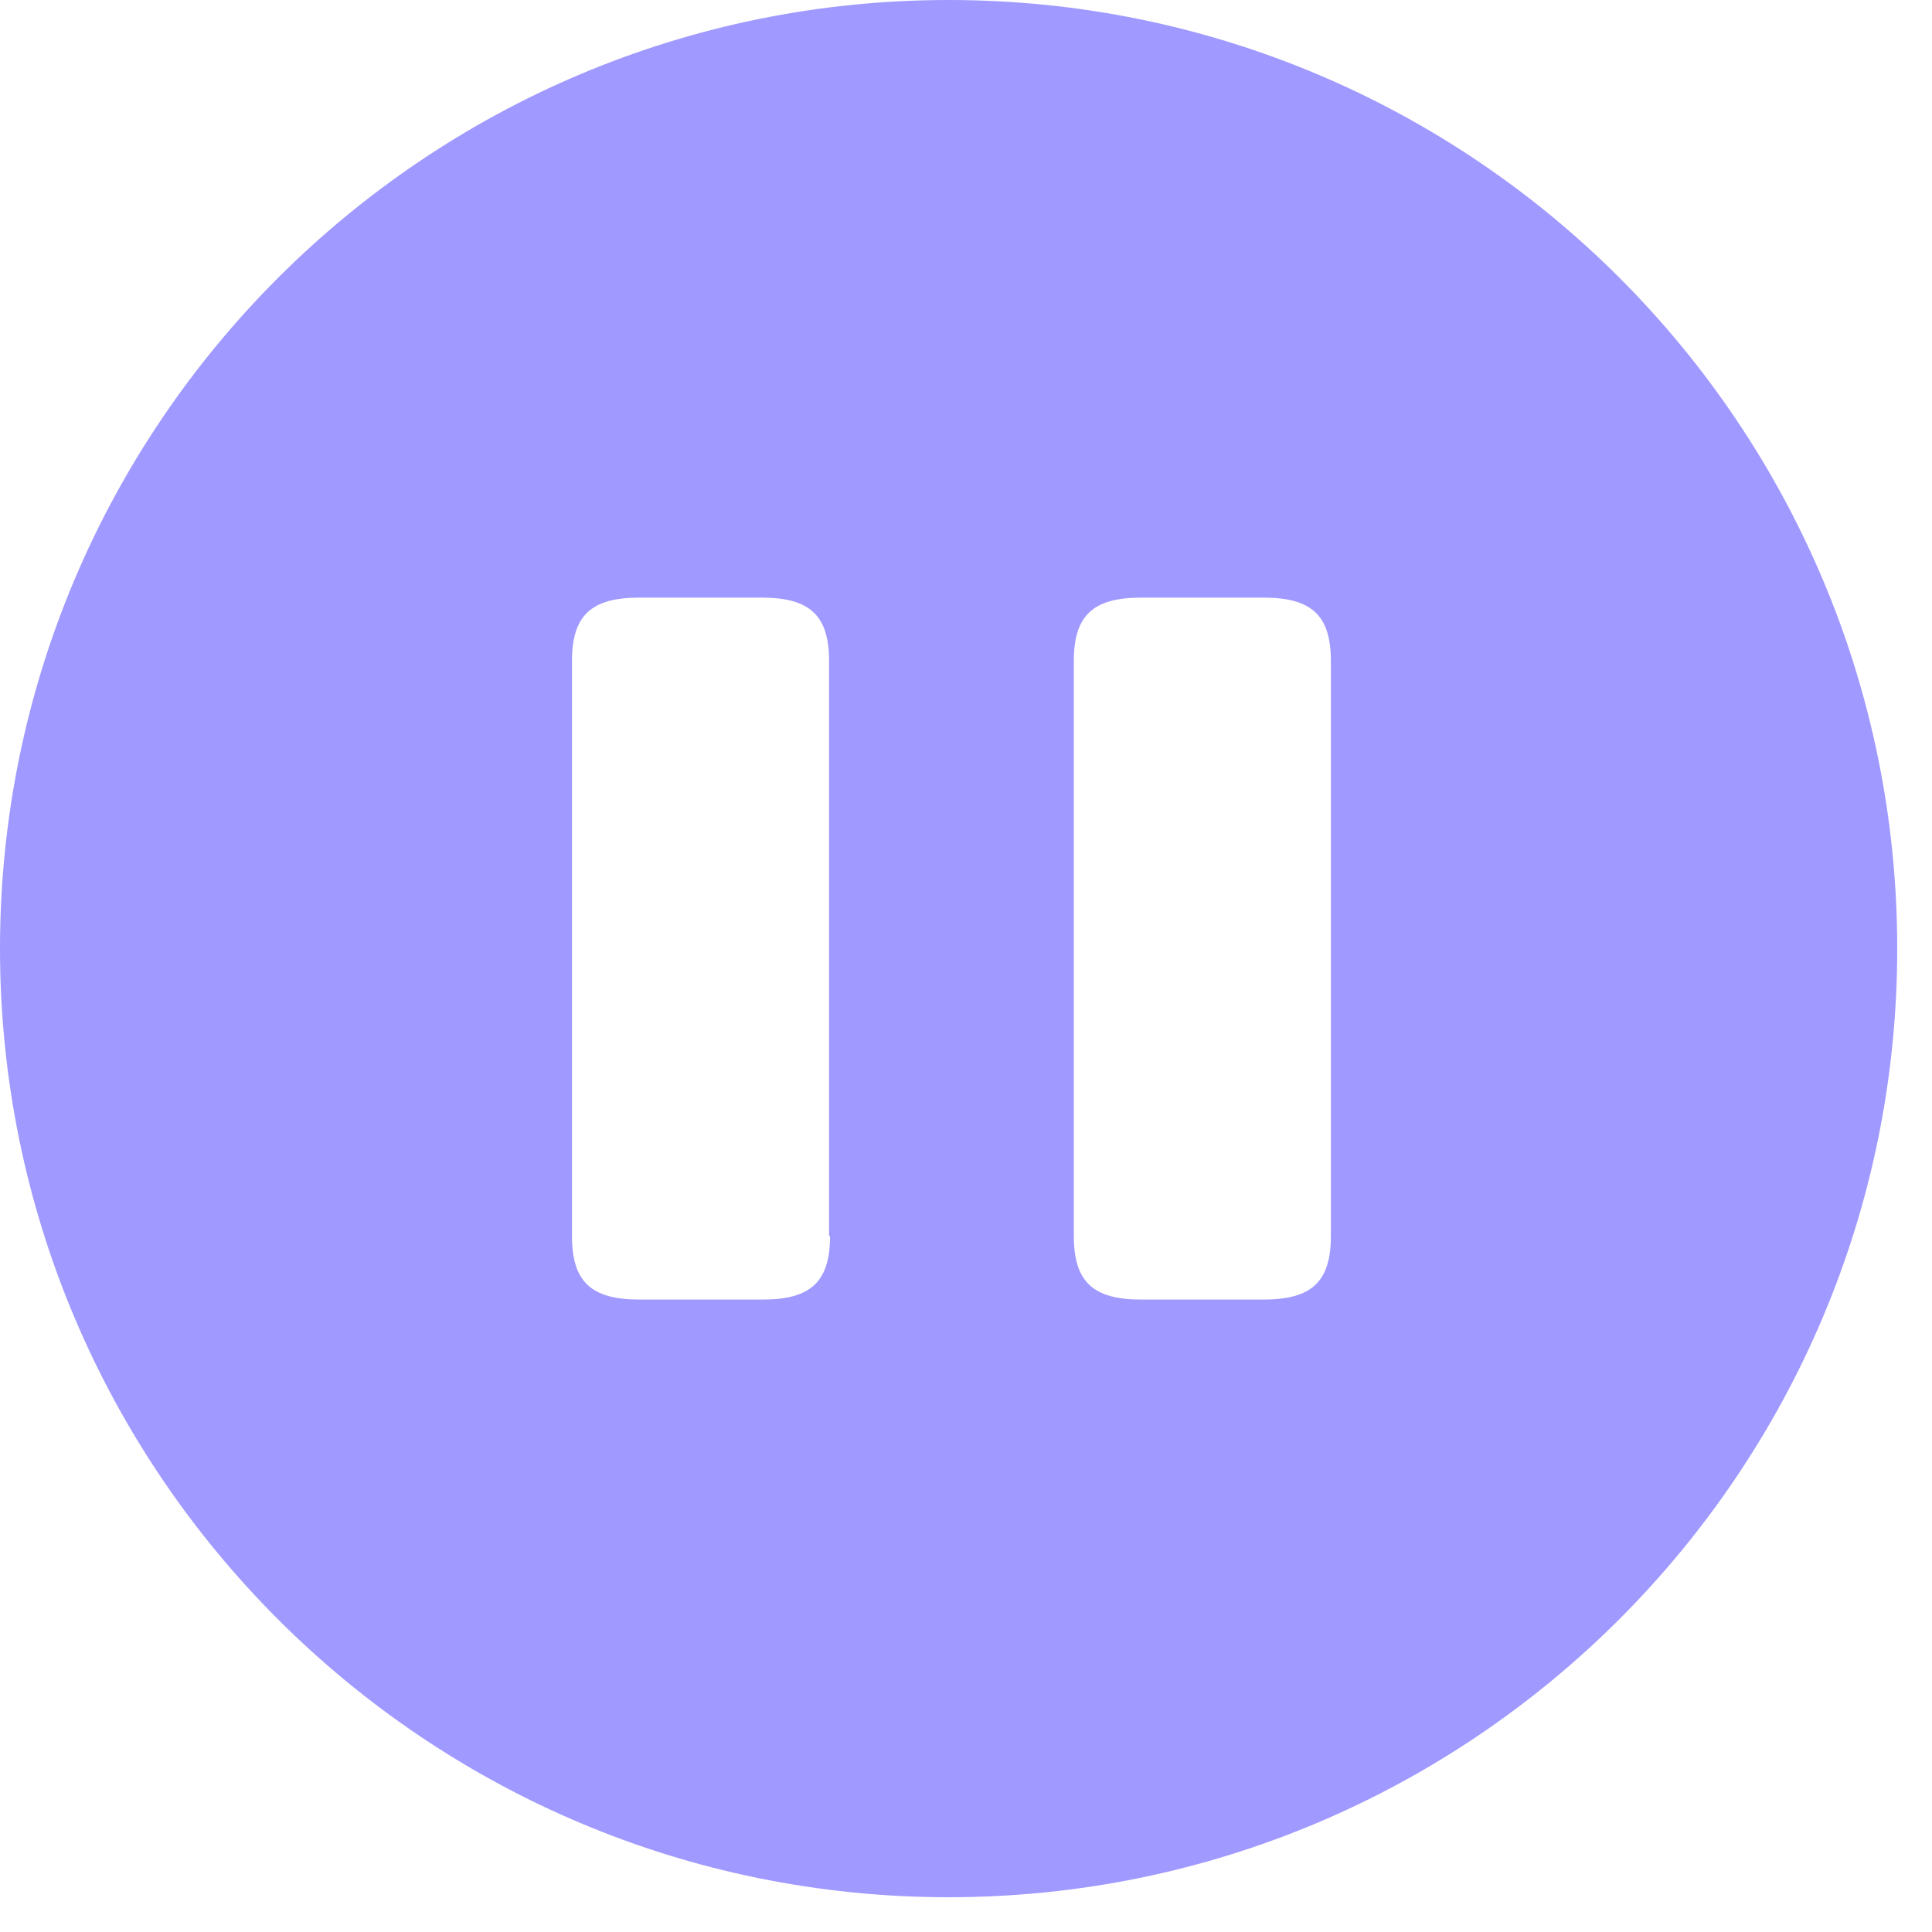
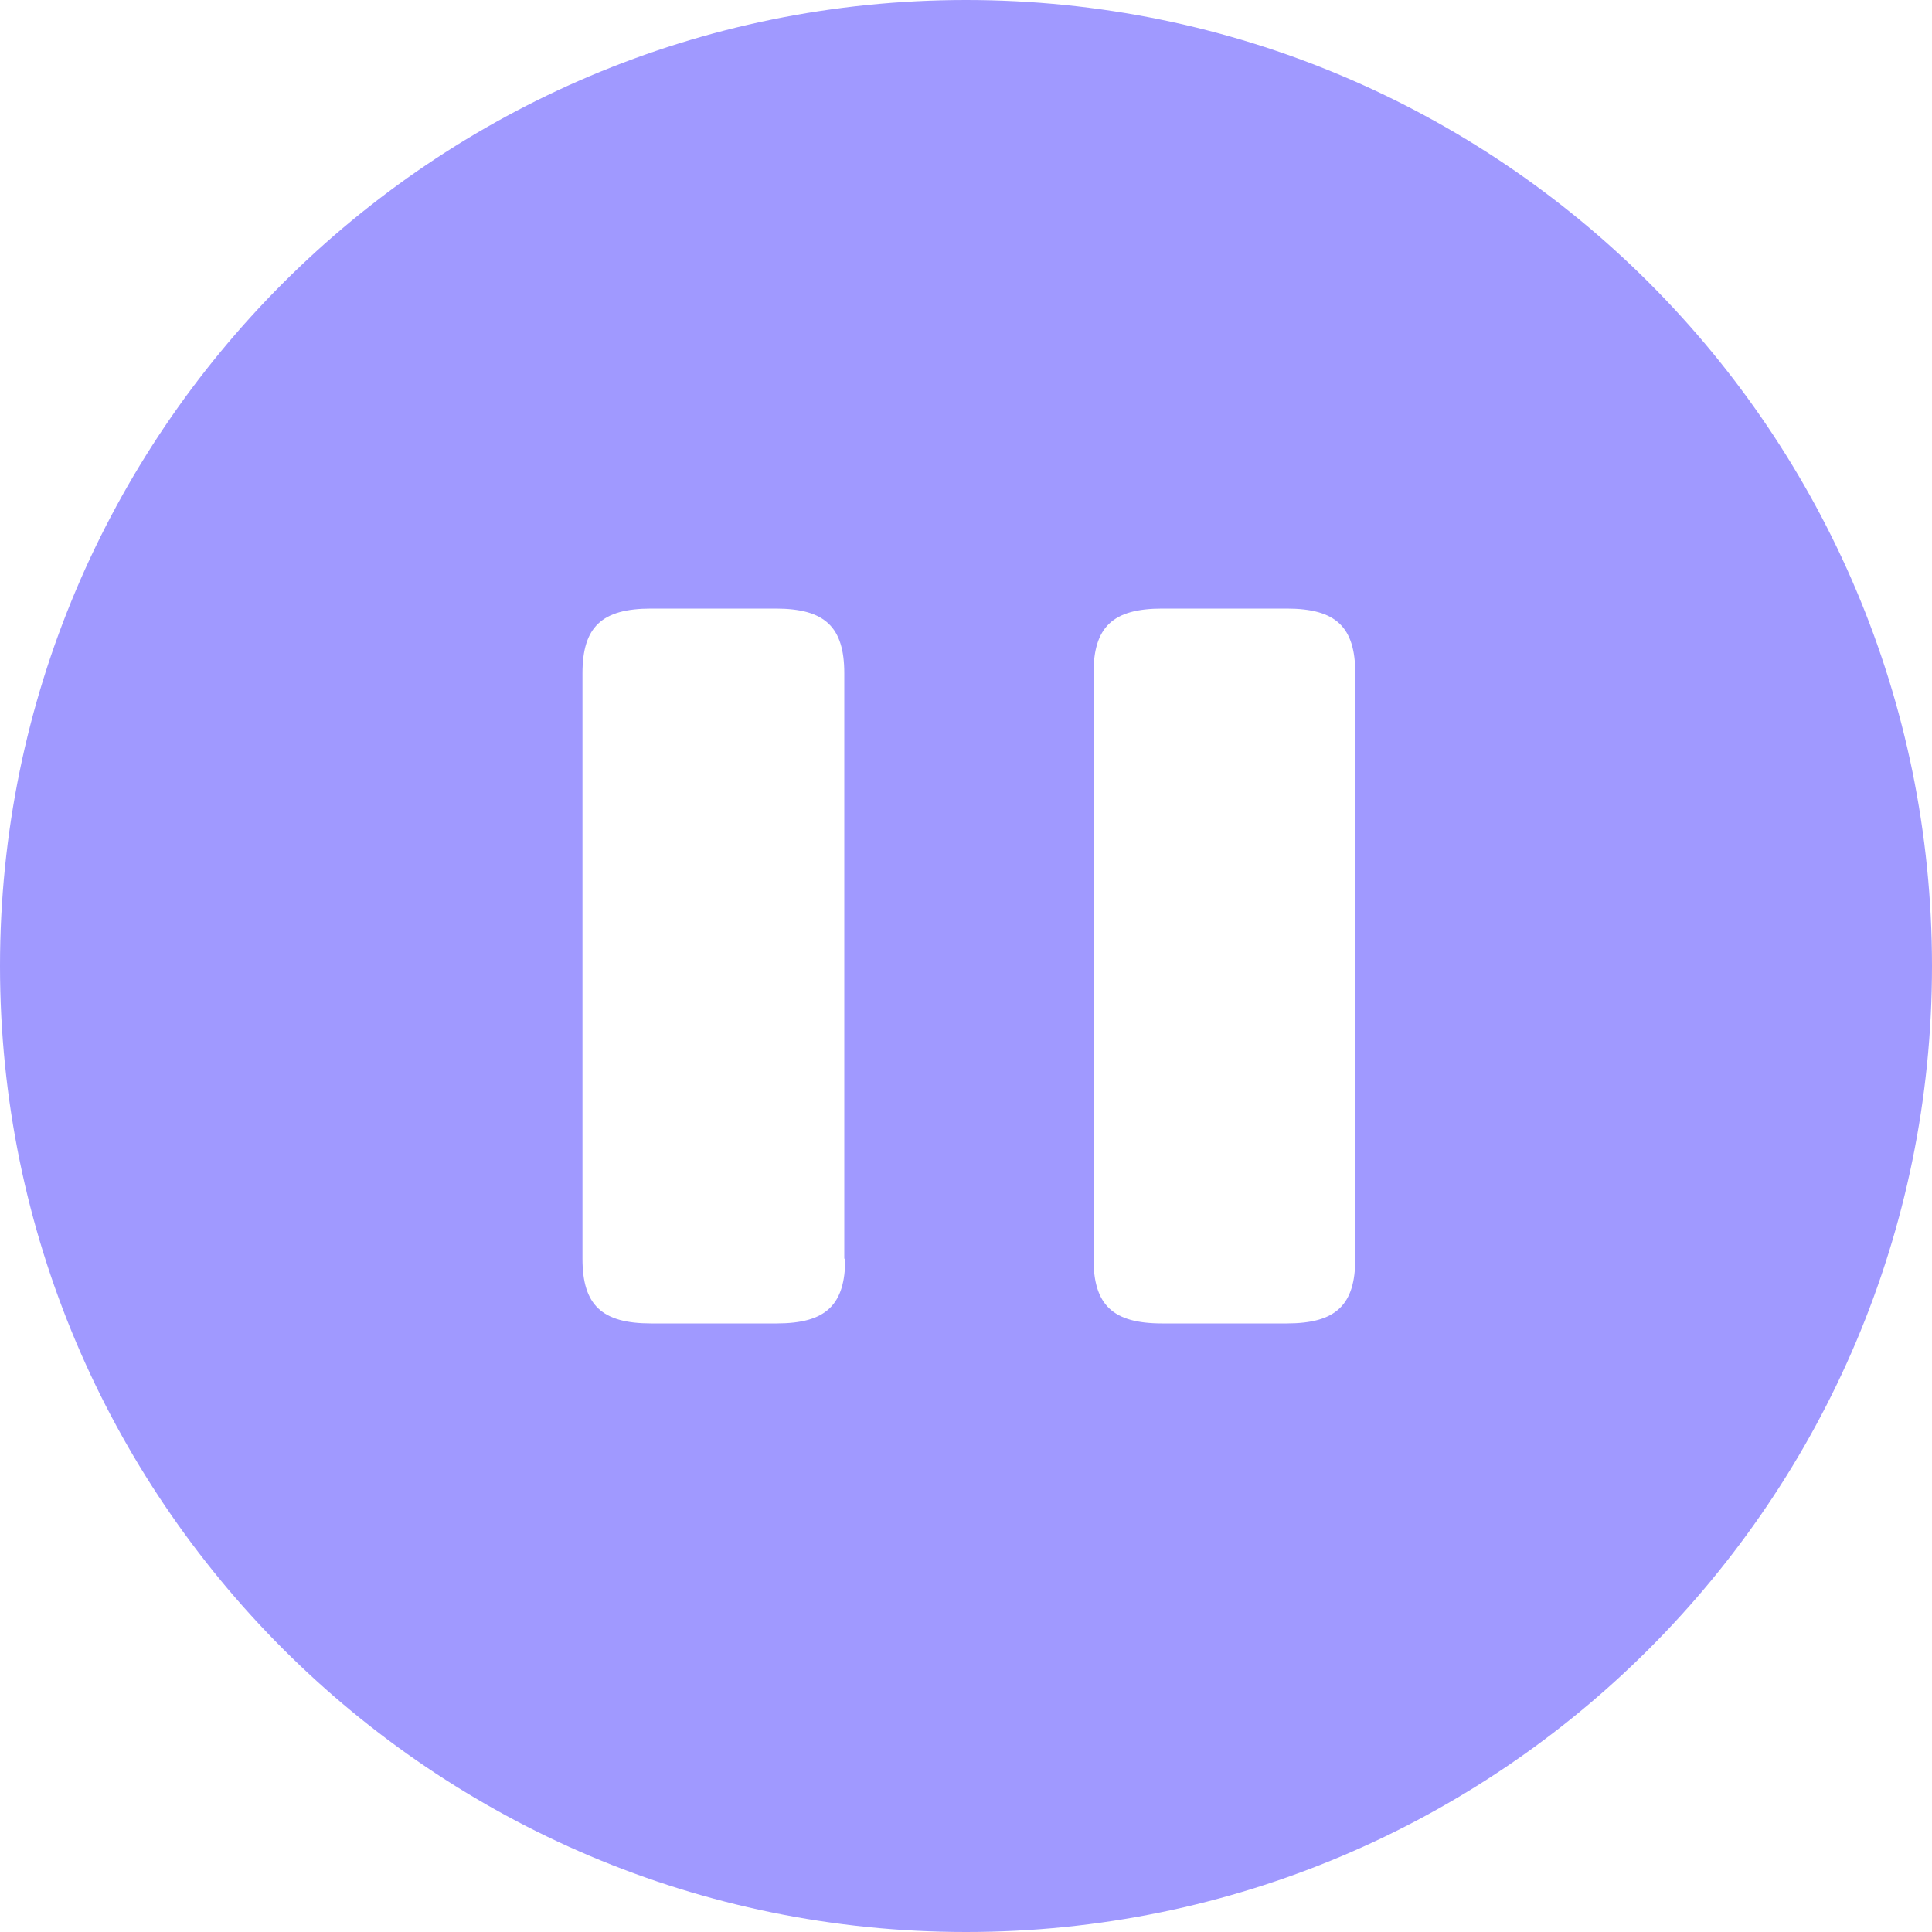
- <svg xmlns="http://www.w3.org/2000/svg" width="37" height="37" viewBox="0 0 37 37" fill="none">
-   <path d="M18.167 0C8.139 0 0 8.139 0 18.167C0 28.195 8.139 36.334 18.167 36.334C28.195 36.334 36.334 28.195 36.334 18.167C36.334 8.139 28.213 0 18.167 0ZM15.896 23.671C15.896 24.543 15.533 24.888 14.606 24.888H12.244C11.318 24.888 10.954 24.543 10.954 23.671V12.662C10.954 11.79 11.318 11.445 12.244 11.445H14.588C15.514 11.445 15.878 11.79 15.878 12.662V23.671H15.896ZM25.488 23.671C25.488 24.543 25.125 24.888 24.198 24.888H21.855C20.928 24.888 20.565 24.543 20.565 23.671V12.662C20.565 11.79 20.928 11.445 21.855 11.445H24.198C25.125 11.445 25.488 11.79 25.488 12.662V23.671Z" fill="#A099FF" />
+ <svg xmlns="http://www.w3.org/2000/svg" width="37" height="37" fill="none">
+   <path d="M18.5 0C8.288 0 0 8.288 0 18.5S8.288 37 18.5 37 37 28.712 37 18.5 28.73 0 18.5 0zm-2.313 24.106c0 .888-.37 1.239-1.313 1.239h-2.405c-.943 0-1.314-.351-1.314-1.24v-11.21c0-.889.37-1.24 1.314-1.24h2.386c.944 0 1.314.351 1.314 1.24v11.21zm9.768 0c0 .888-.37 1.239-1.313 1.239h-2.386c-.944 0-1.314-.351-1.314-1.24v-11.21c0-.889.37-1.24 1.314-1.24h2.386c.943 0 1.313.351 1.313 1.24z" fill="#a099ff" />
</svg>
